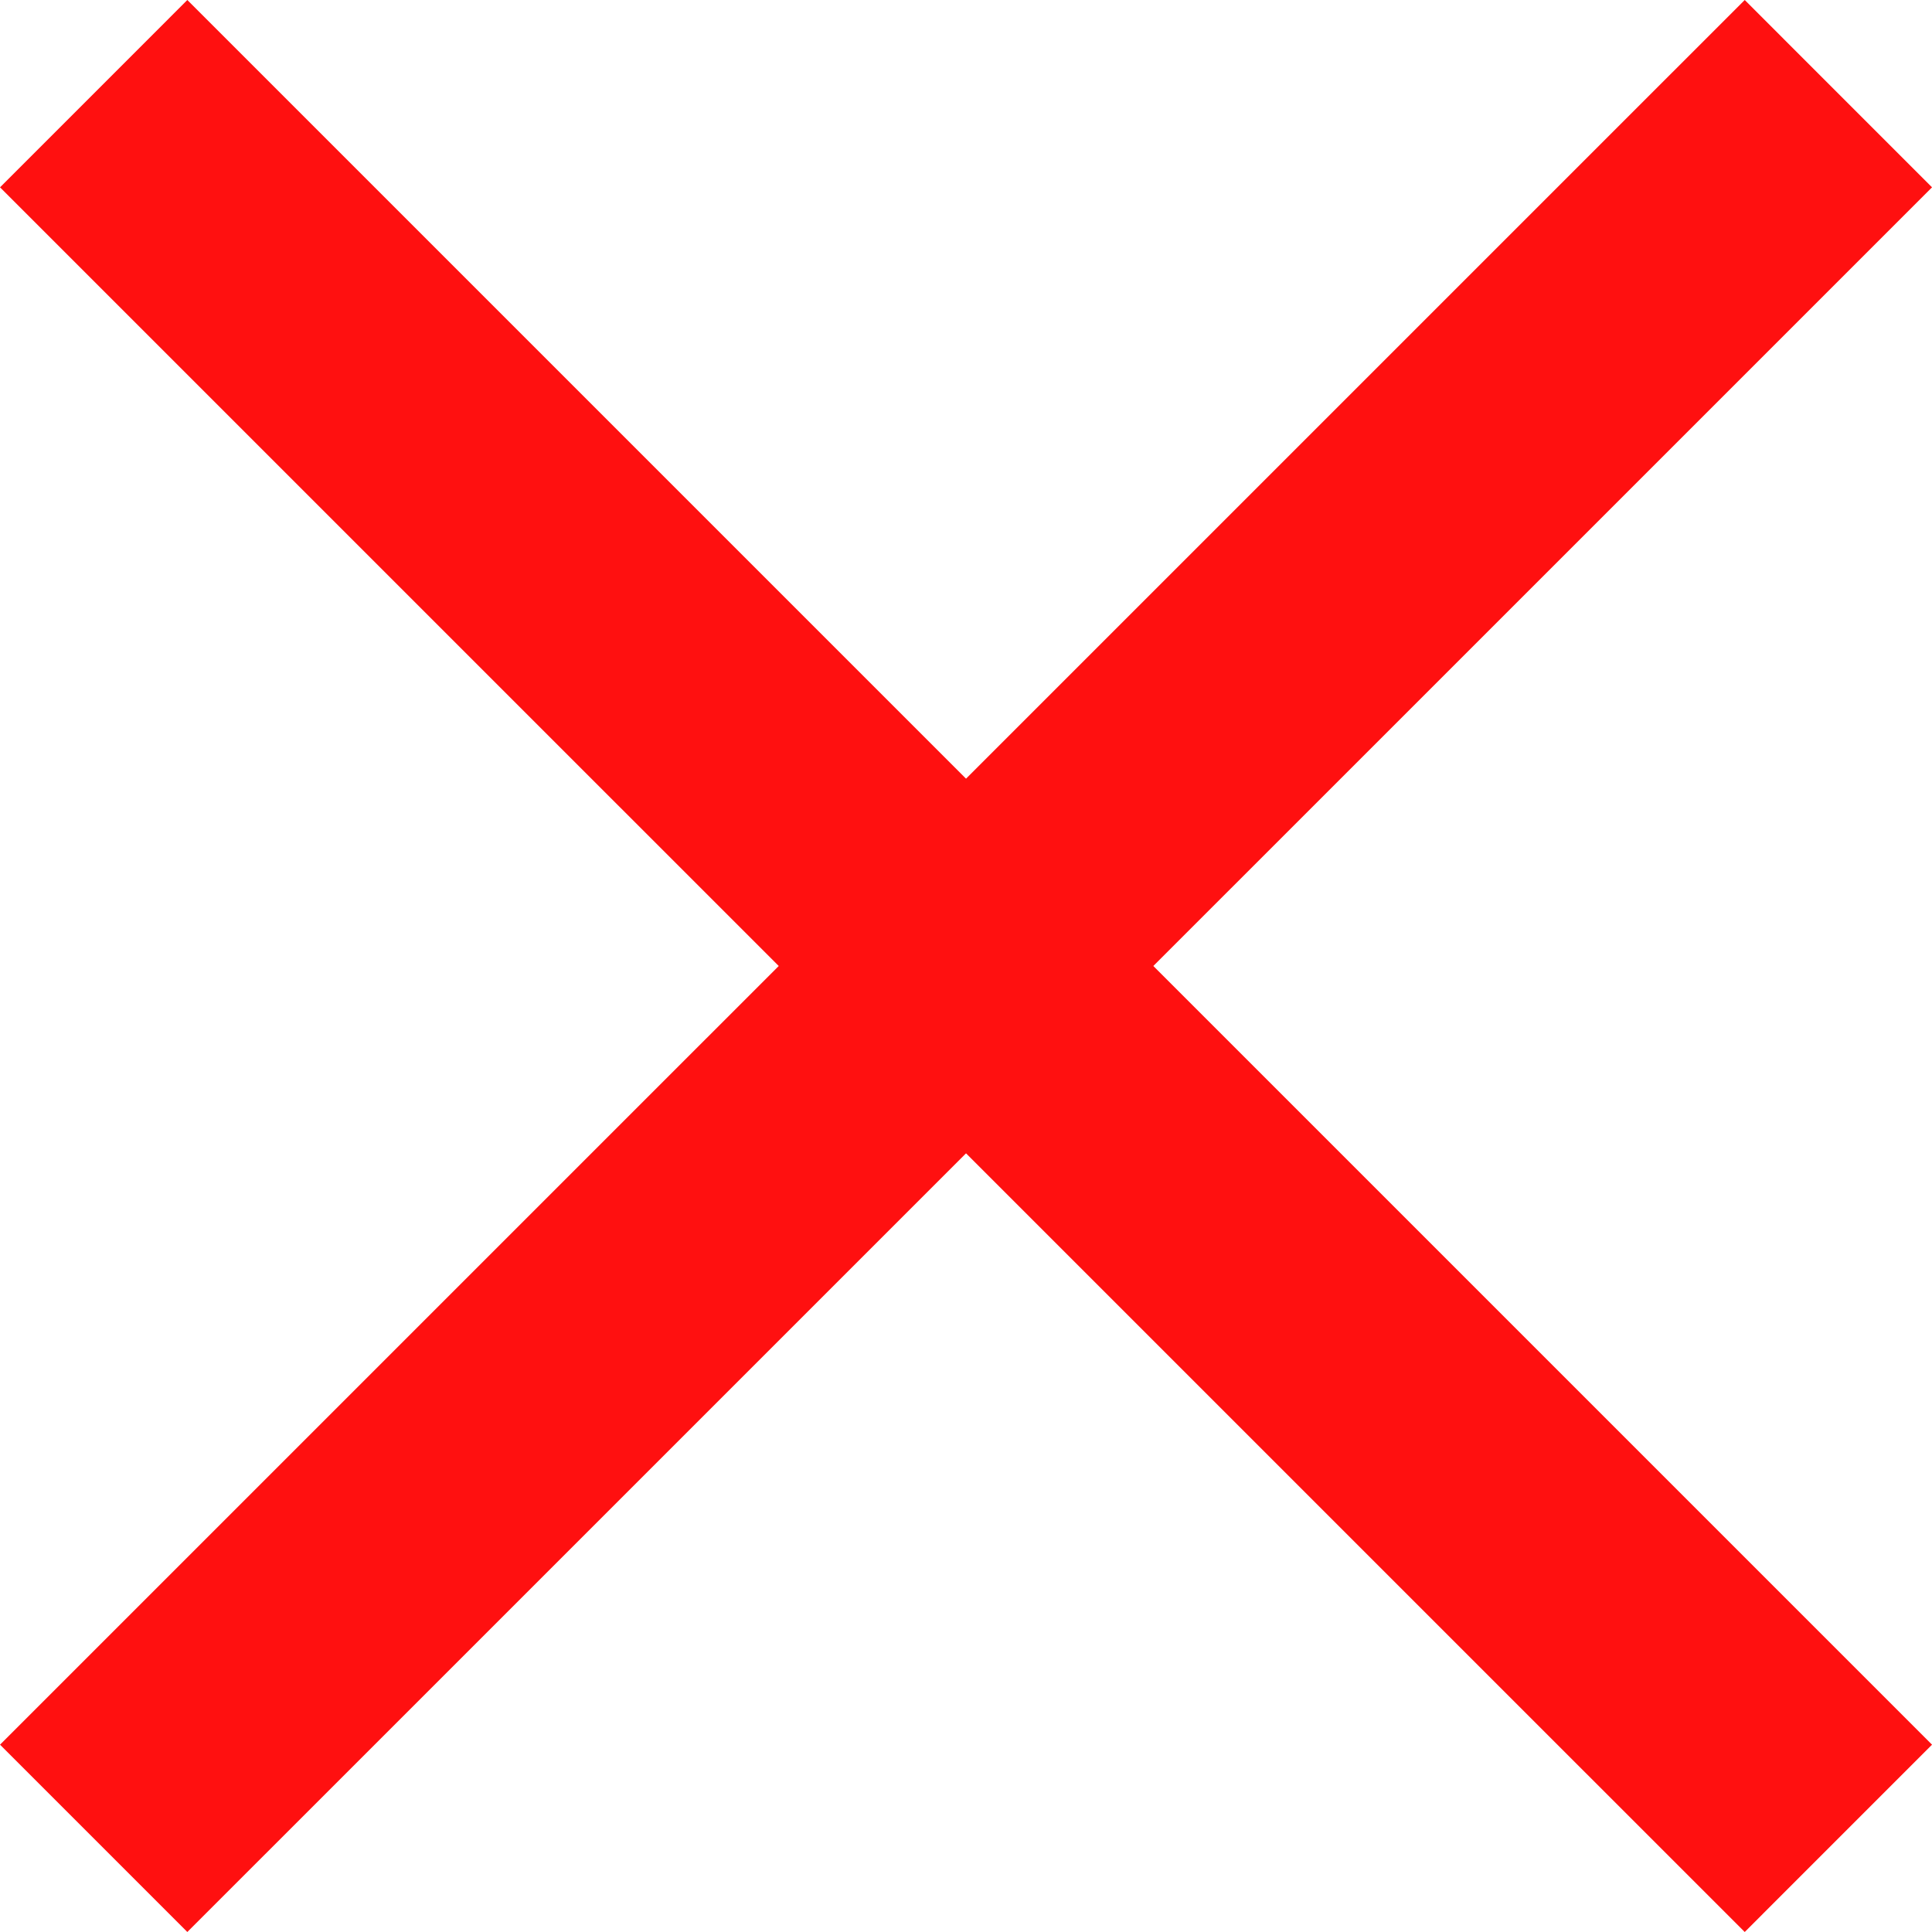
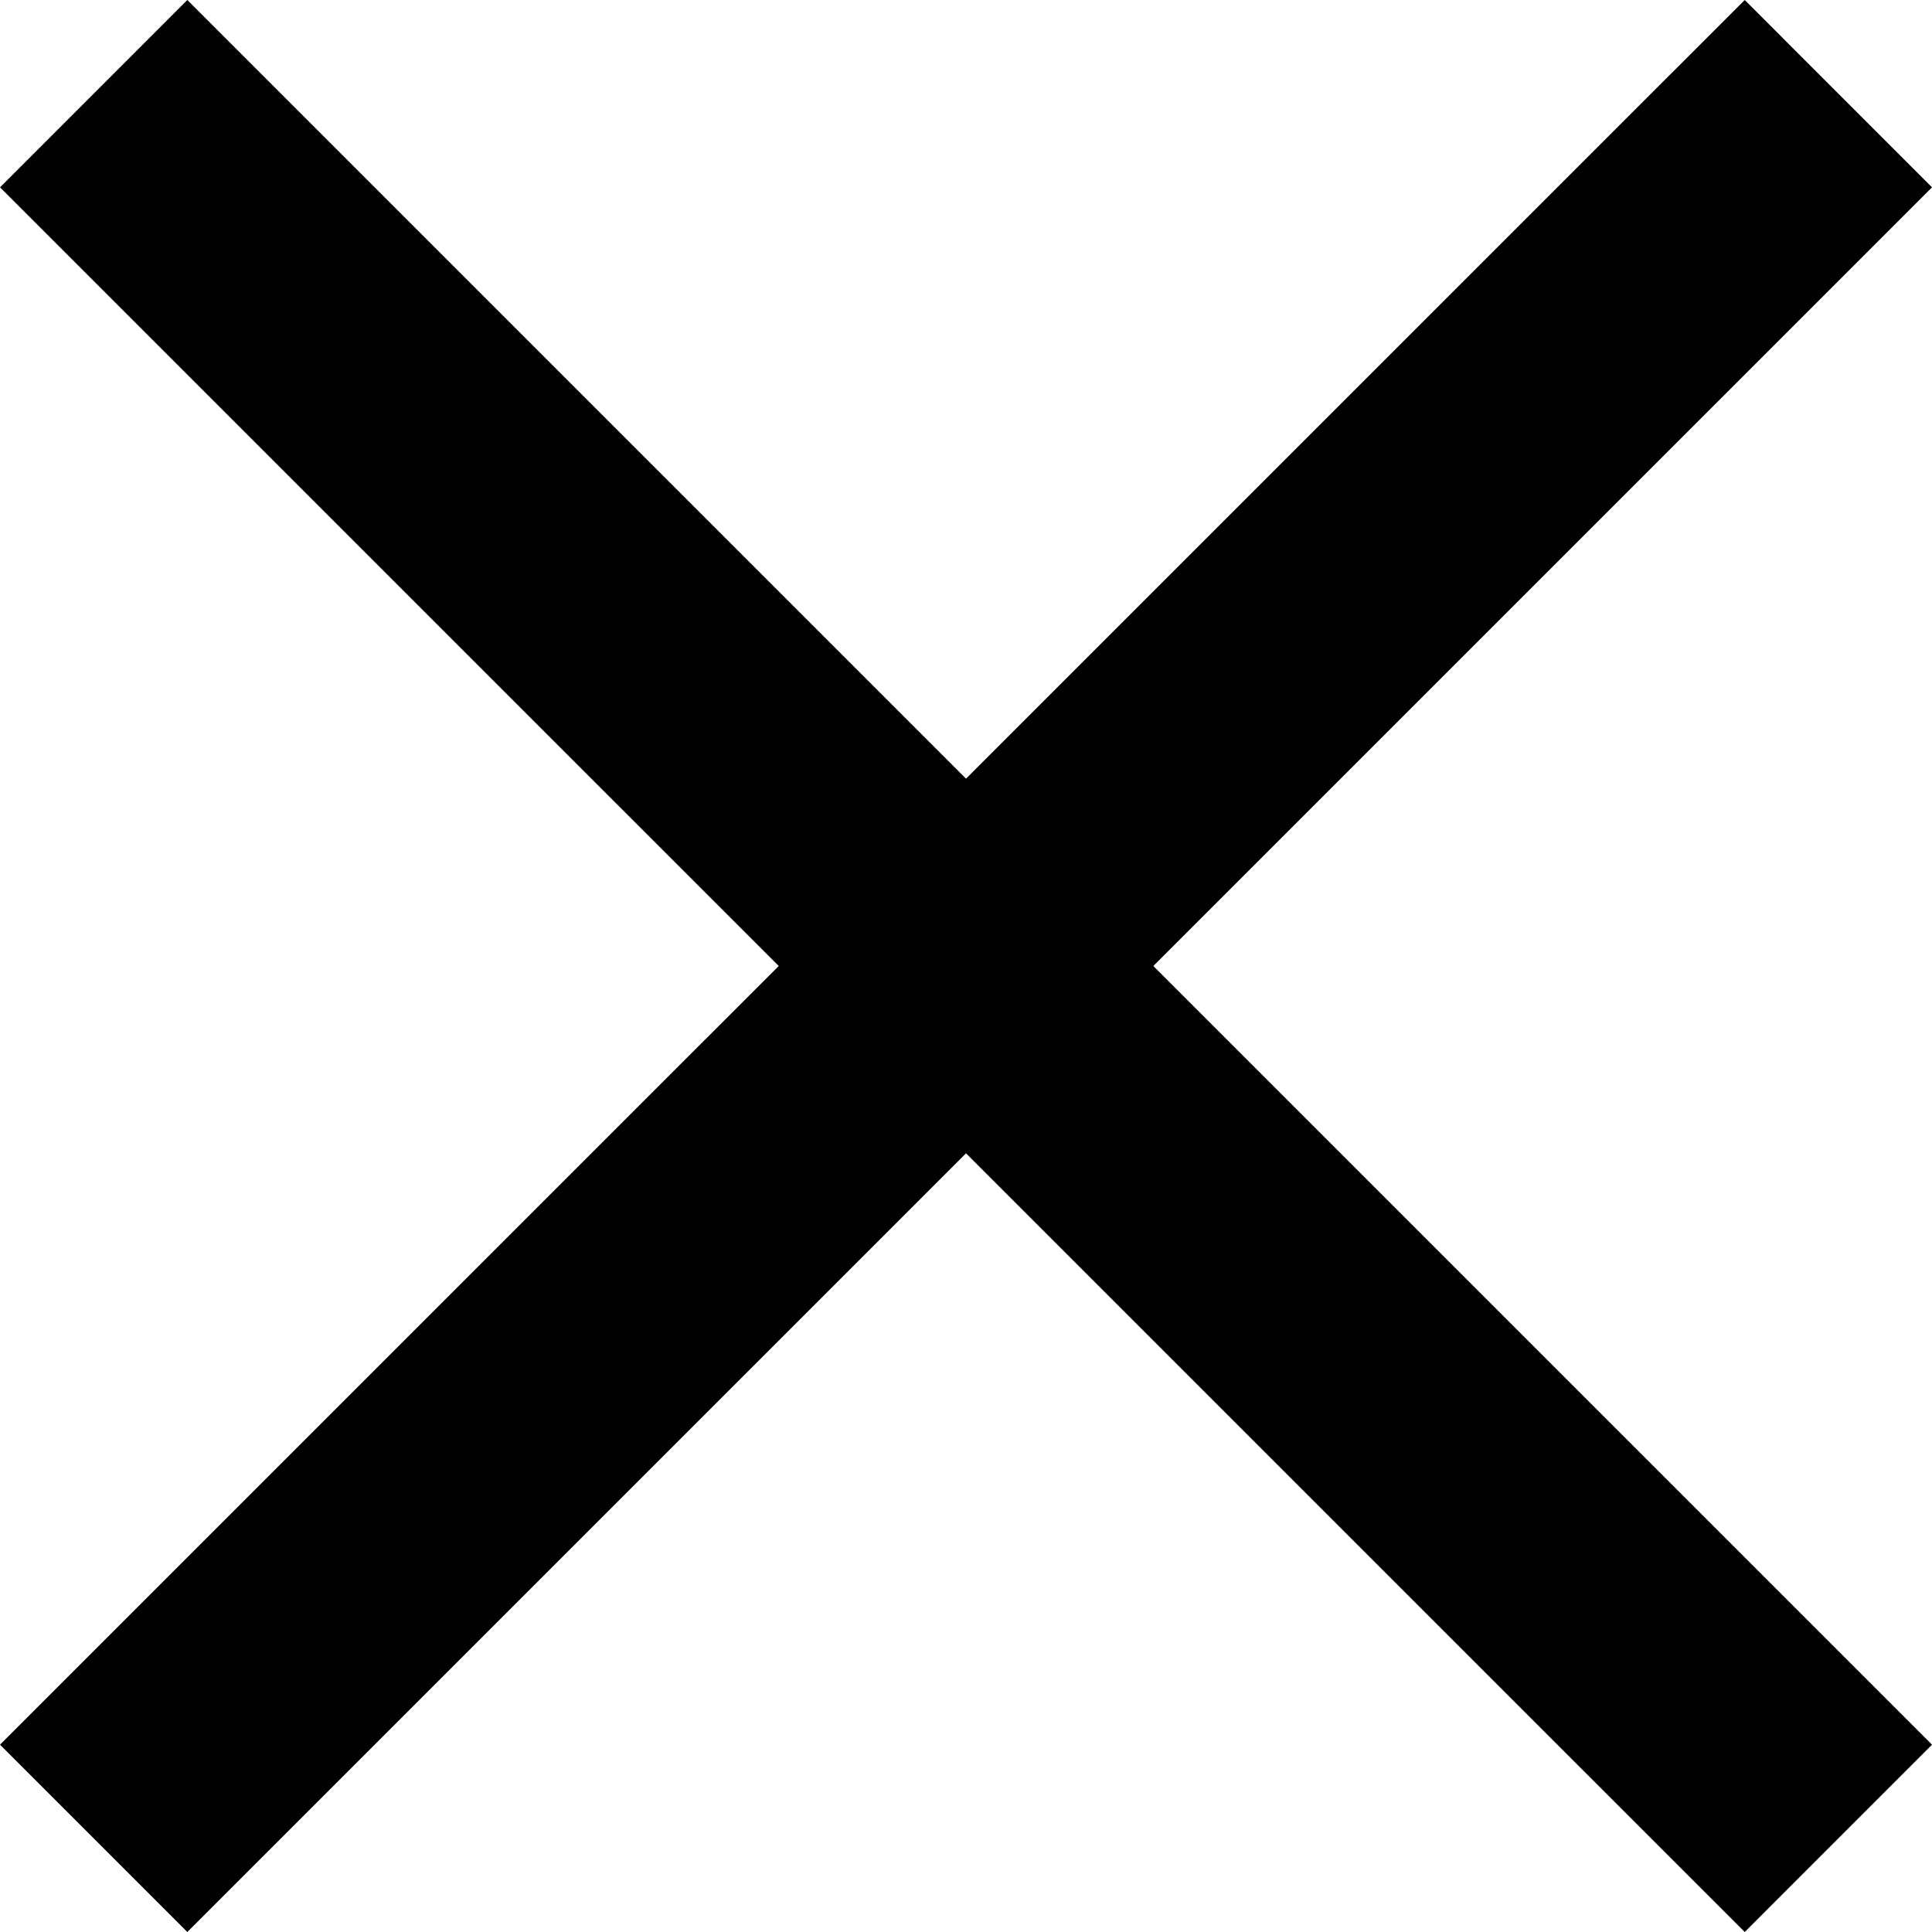
<svg xmlns="http://www.w3.org/2000/svg" width="73" height="73" viewBox="0 0 73 73">
-   <path id="close_FILL0_wght600_GRAD0_opsz48_1_" data-name="close_FILL0_wght600_GRAD0_opsz48 (1)" d="M200.512-693.566l-7.077-7.078,29.423-29.422-29.423-29.422,7.077-7.078,29.423,29.422,29.423-29.422,7.077,7.078-29.423,29.422,29.423,29.422-7.077,7.078-29.423-29.422-29.423,29.422Z" transform="translate(-193.434 766.566)" fill="#ff1010" />
+   <path id="close_FILL0_wght600_GRAD0_opsz48_1_" data-name="close_FILL0_wght600_GRAD0_opsz48 (1)" d="M200.512-693.566l-7.077-7.078,29.423-29.422-29.423-29.422,7.077-7.078,29.423,29.422,29.423-29.422,7.077,7.078-29.423,29.422,29.423,29.422-7.077,7.078-29.423-29.422-29.423,29.422Z" transform="translate(-193.434 766.566)" />
</svg>
